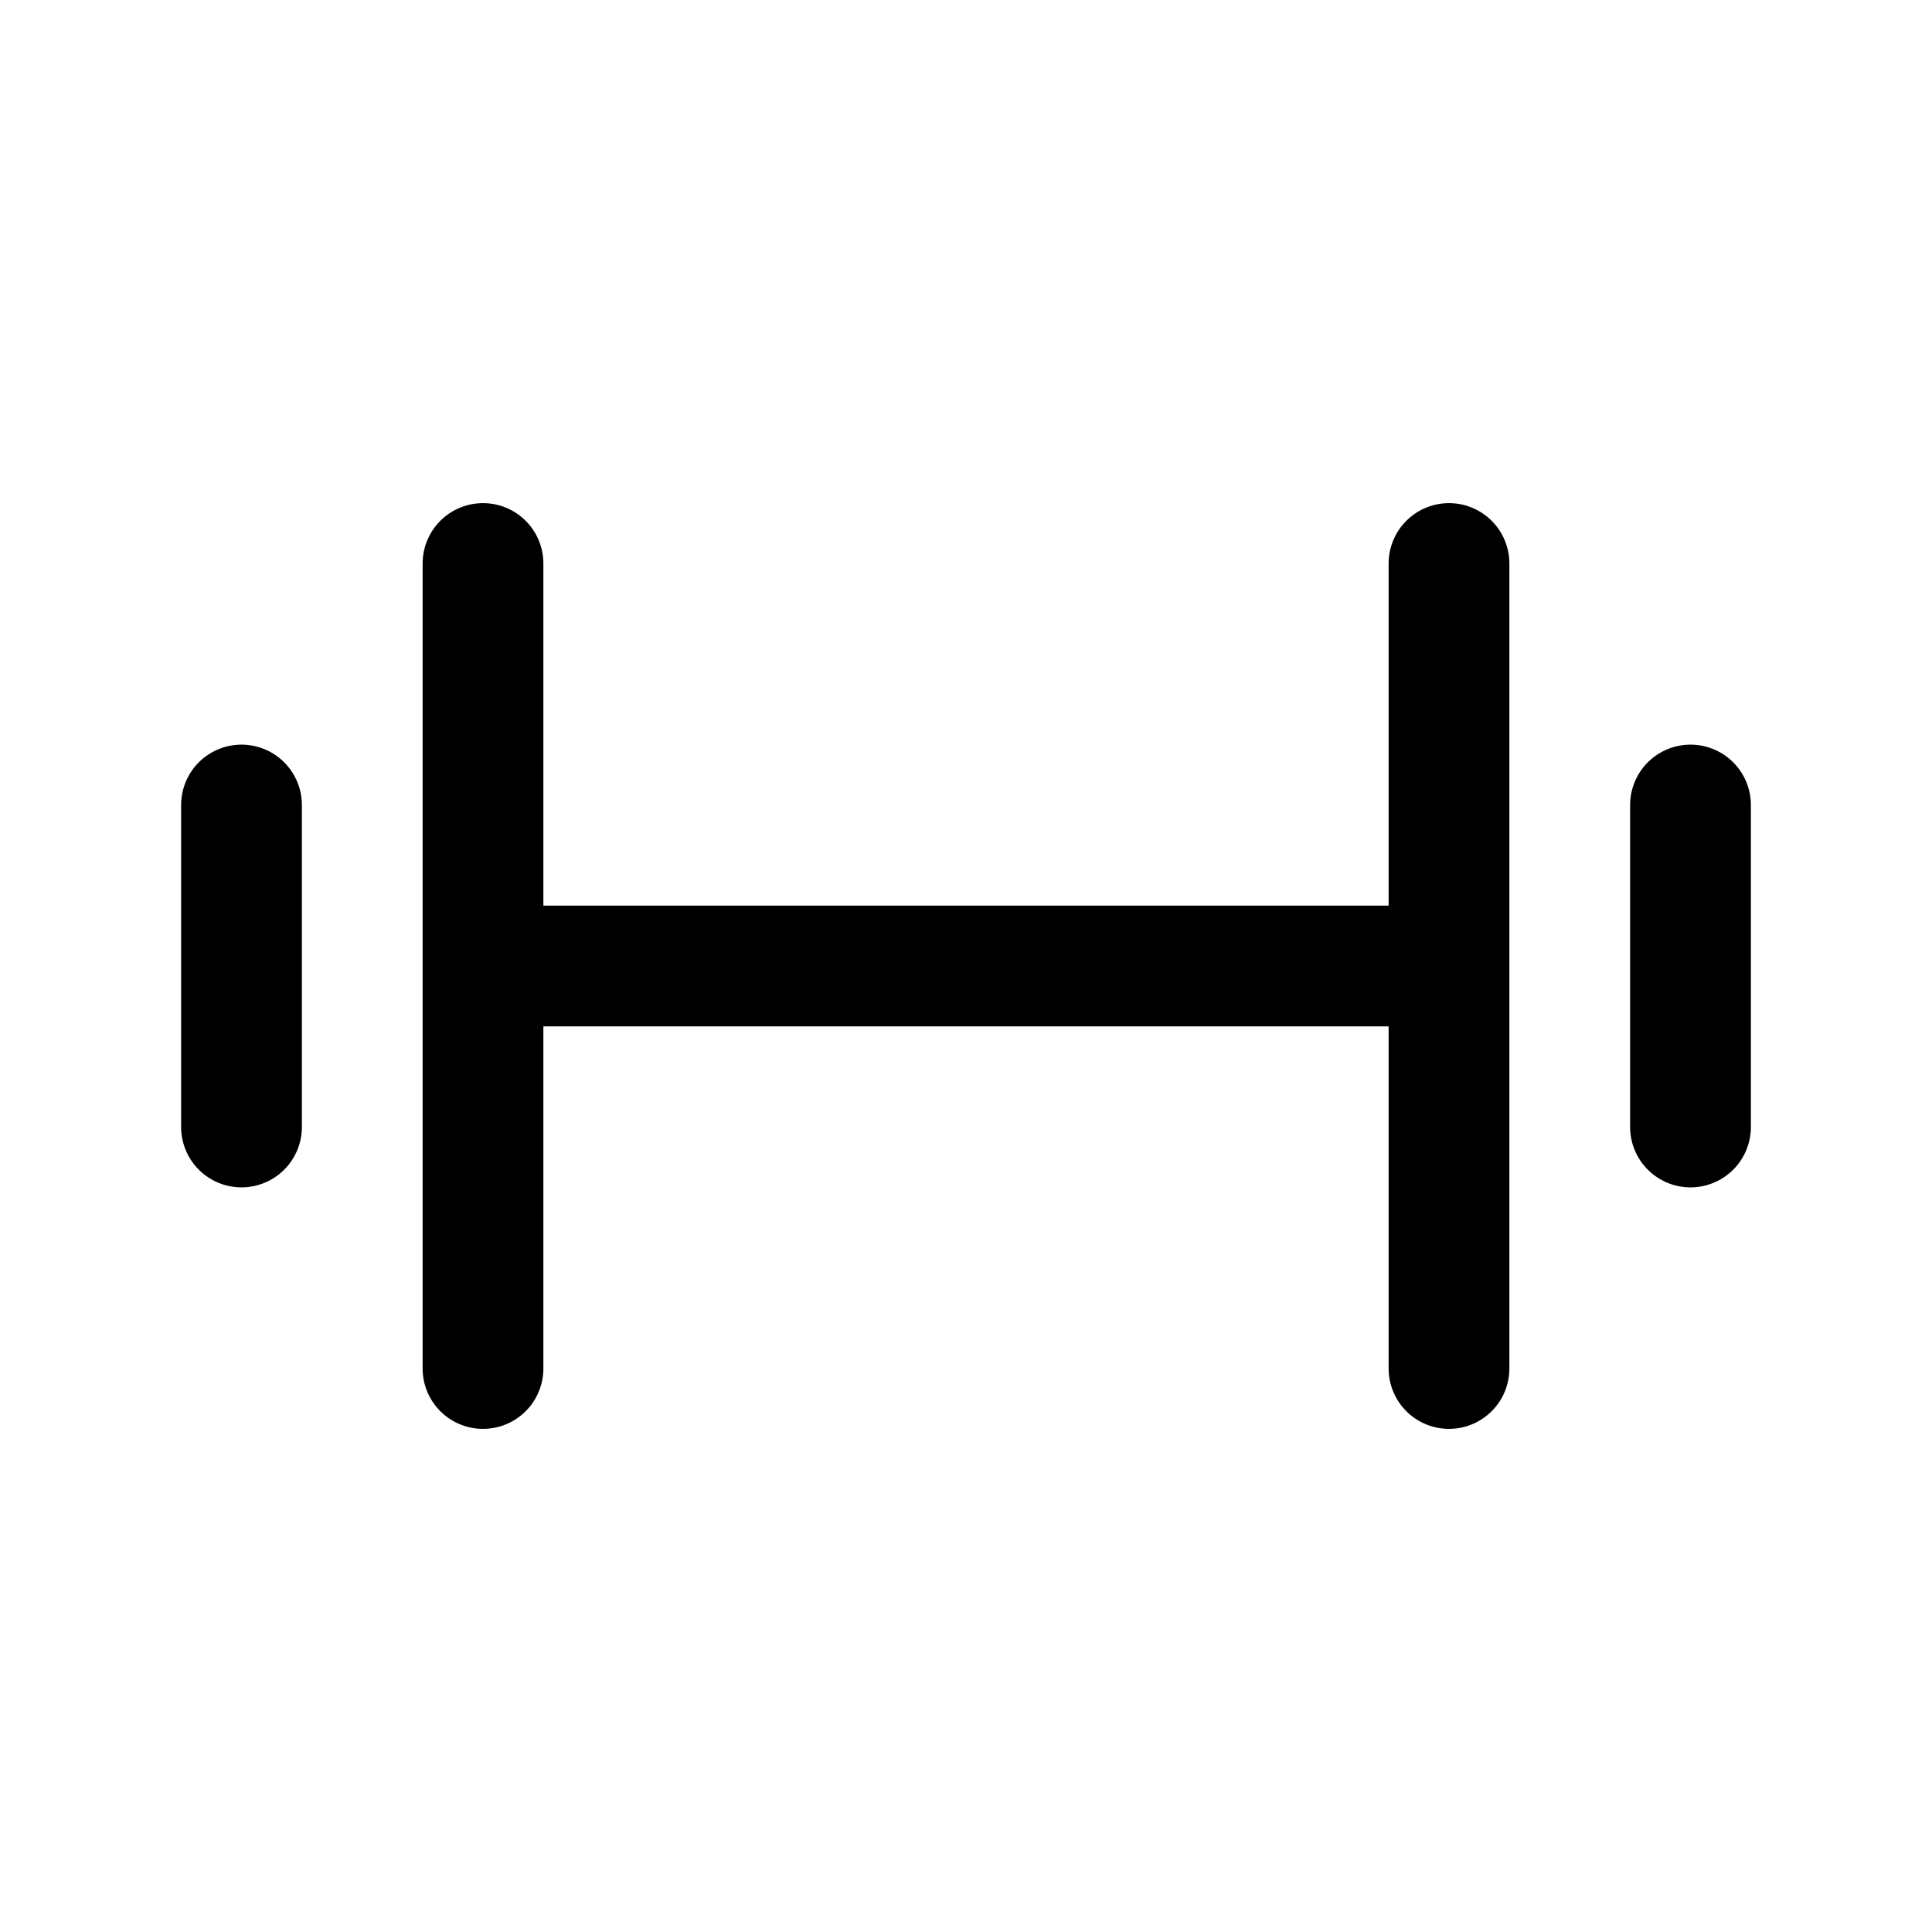
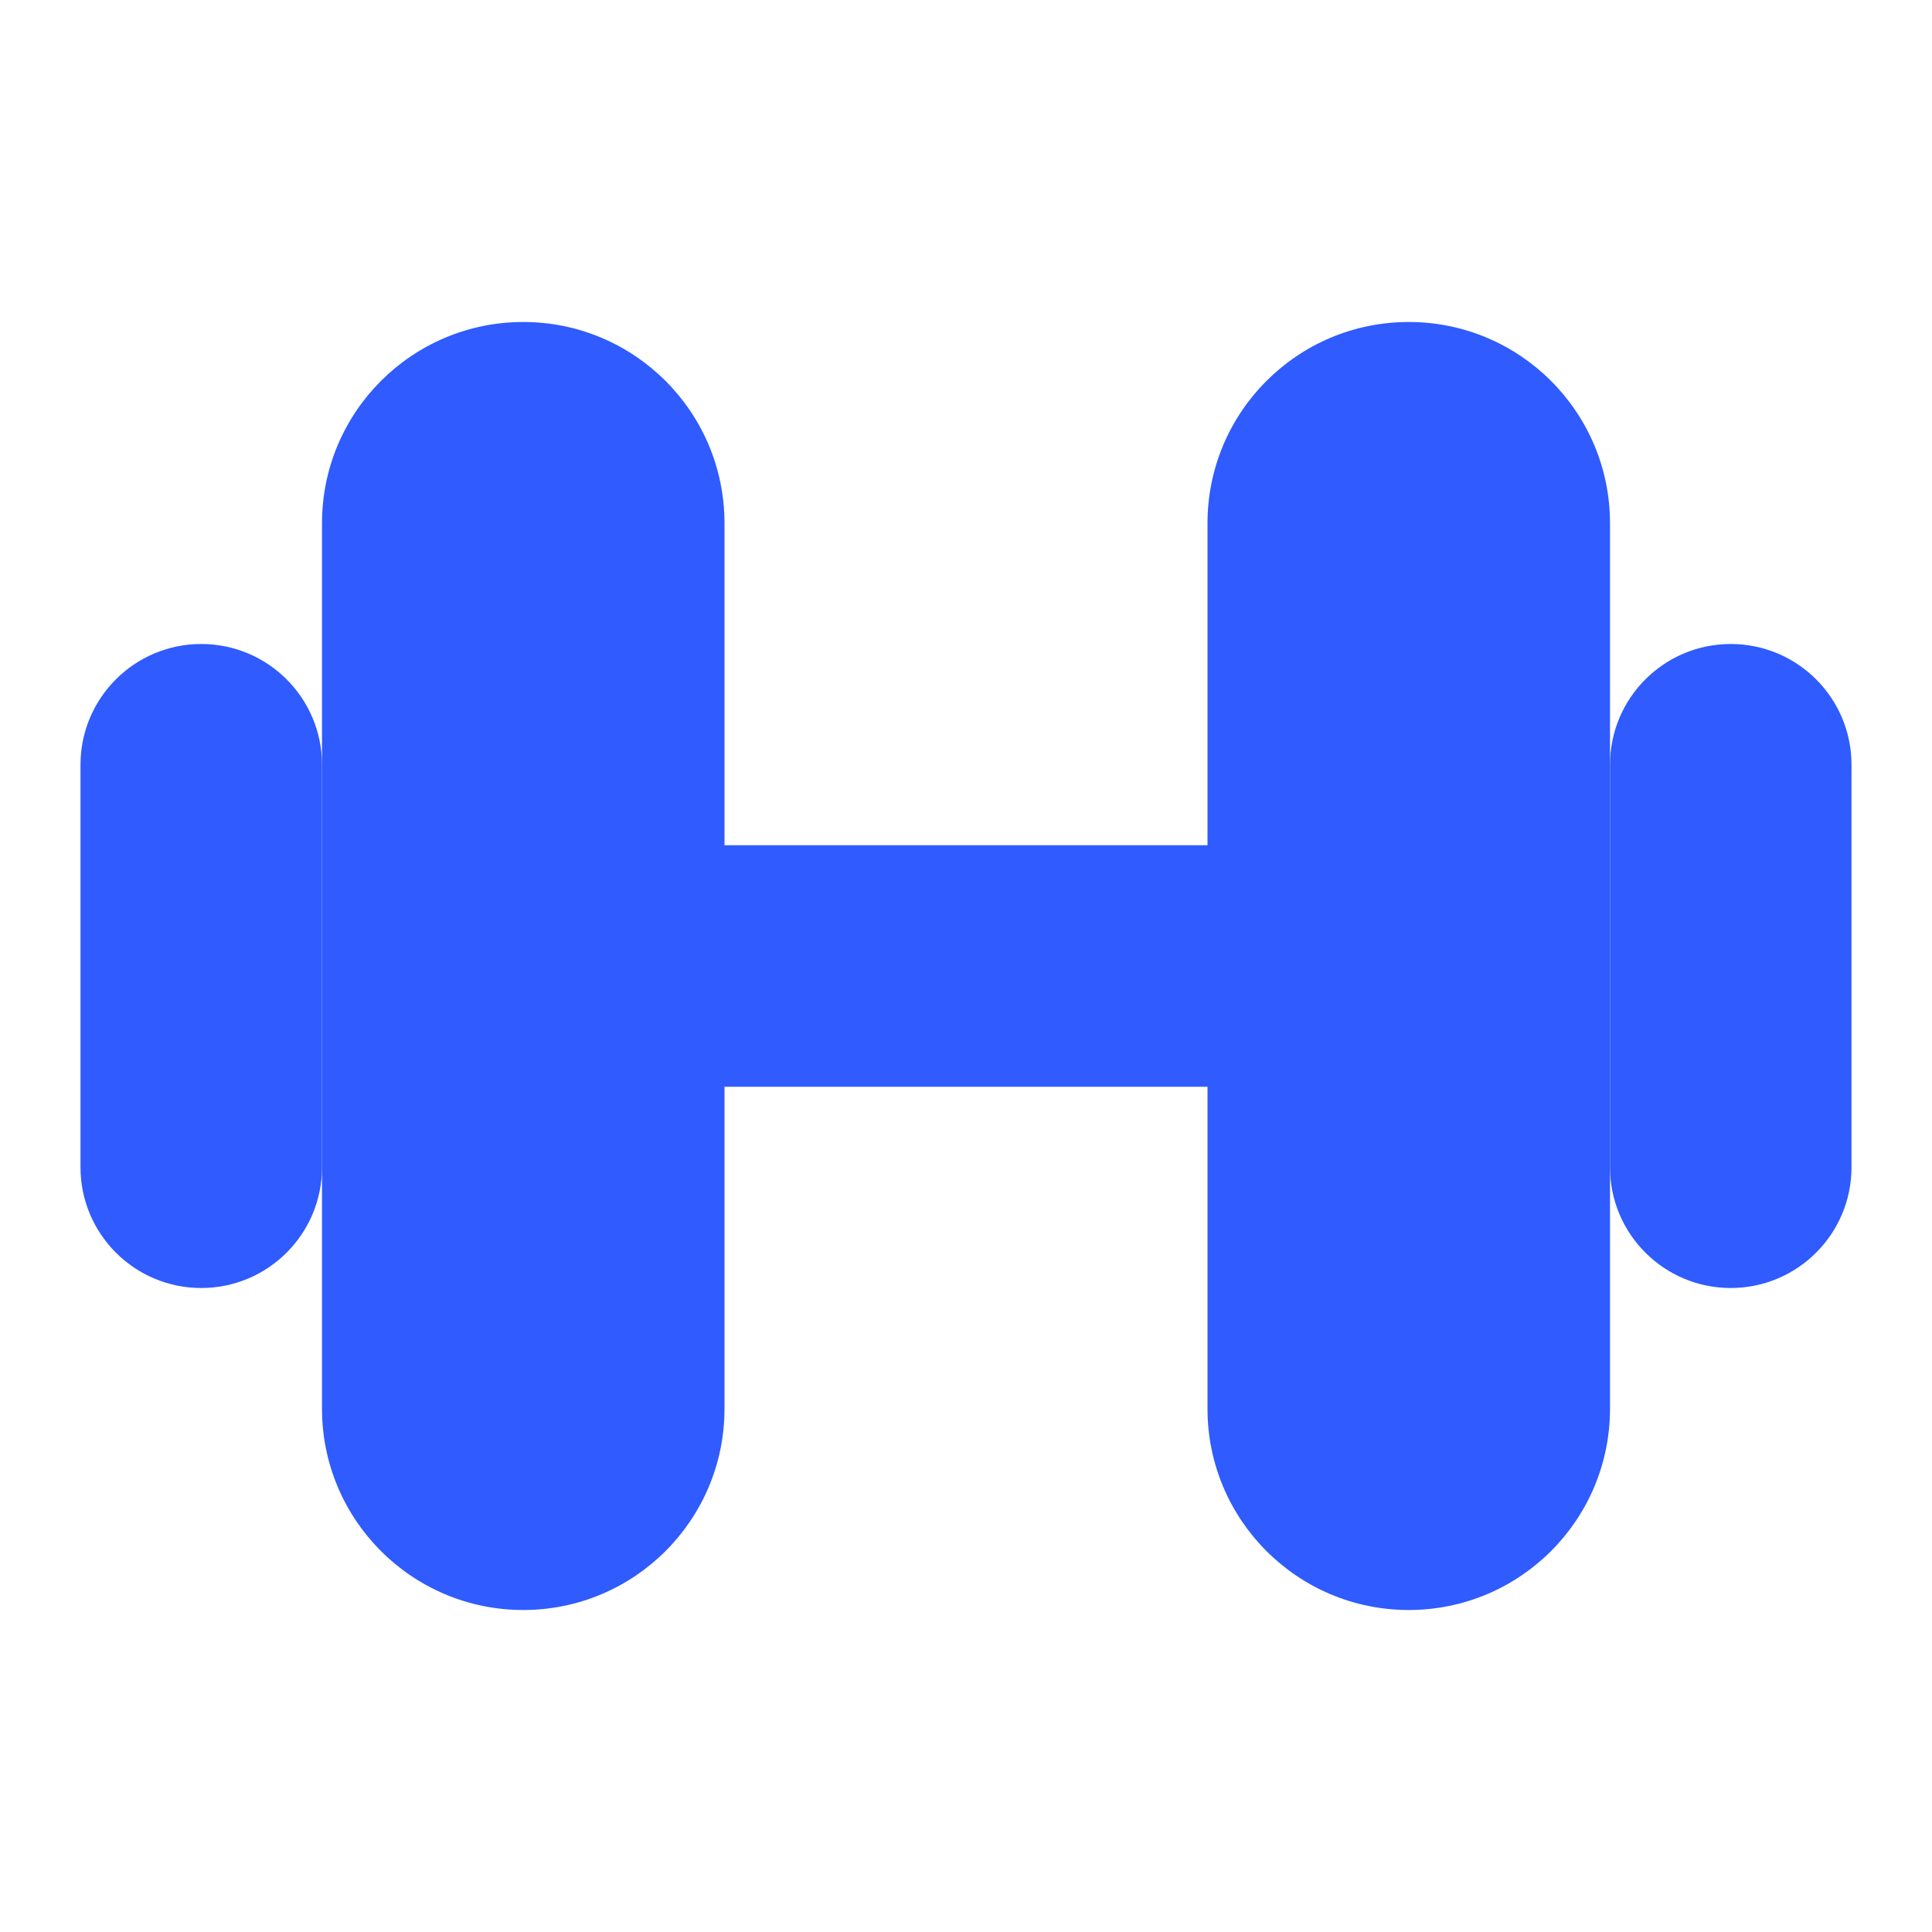
- <svg xmlns="http://www.w3.org/2000/svg" width="24" height="24" viewBox="0 0 24 24" fill="none" stroke="currentColor" stroke-width="1.5" stroke-linecap="round" stroke-linejoin="round">
-   <path d="M3 10v4M6 7v10M18 7v10M21 10v4M6 12h12" />
+ <svg xmlns="http://www.w3.org/2000/svg" viewBox="0 0 24 24" fill="currentColor" color="#2F5BFF" aria-hidden="true">
+   <g data-tone="primary">
+     <rect x="4" y="4" width="5" height="16" rx="2.5" />
+     <rect x="15" y="4" width="5" height="16" rx="2.5" />
+     <rect x="8" y="10.5" width="8" height="3" rx="1" />
+     <rect x="1" y="8" width="3" height="8" rx="1.5" />
+     <rect x="20" y="8" width="3" height="8" rx="1.5" />
+   </g>
</svg>
